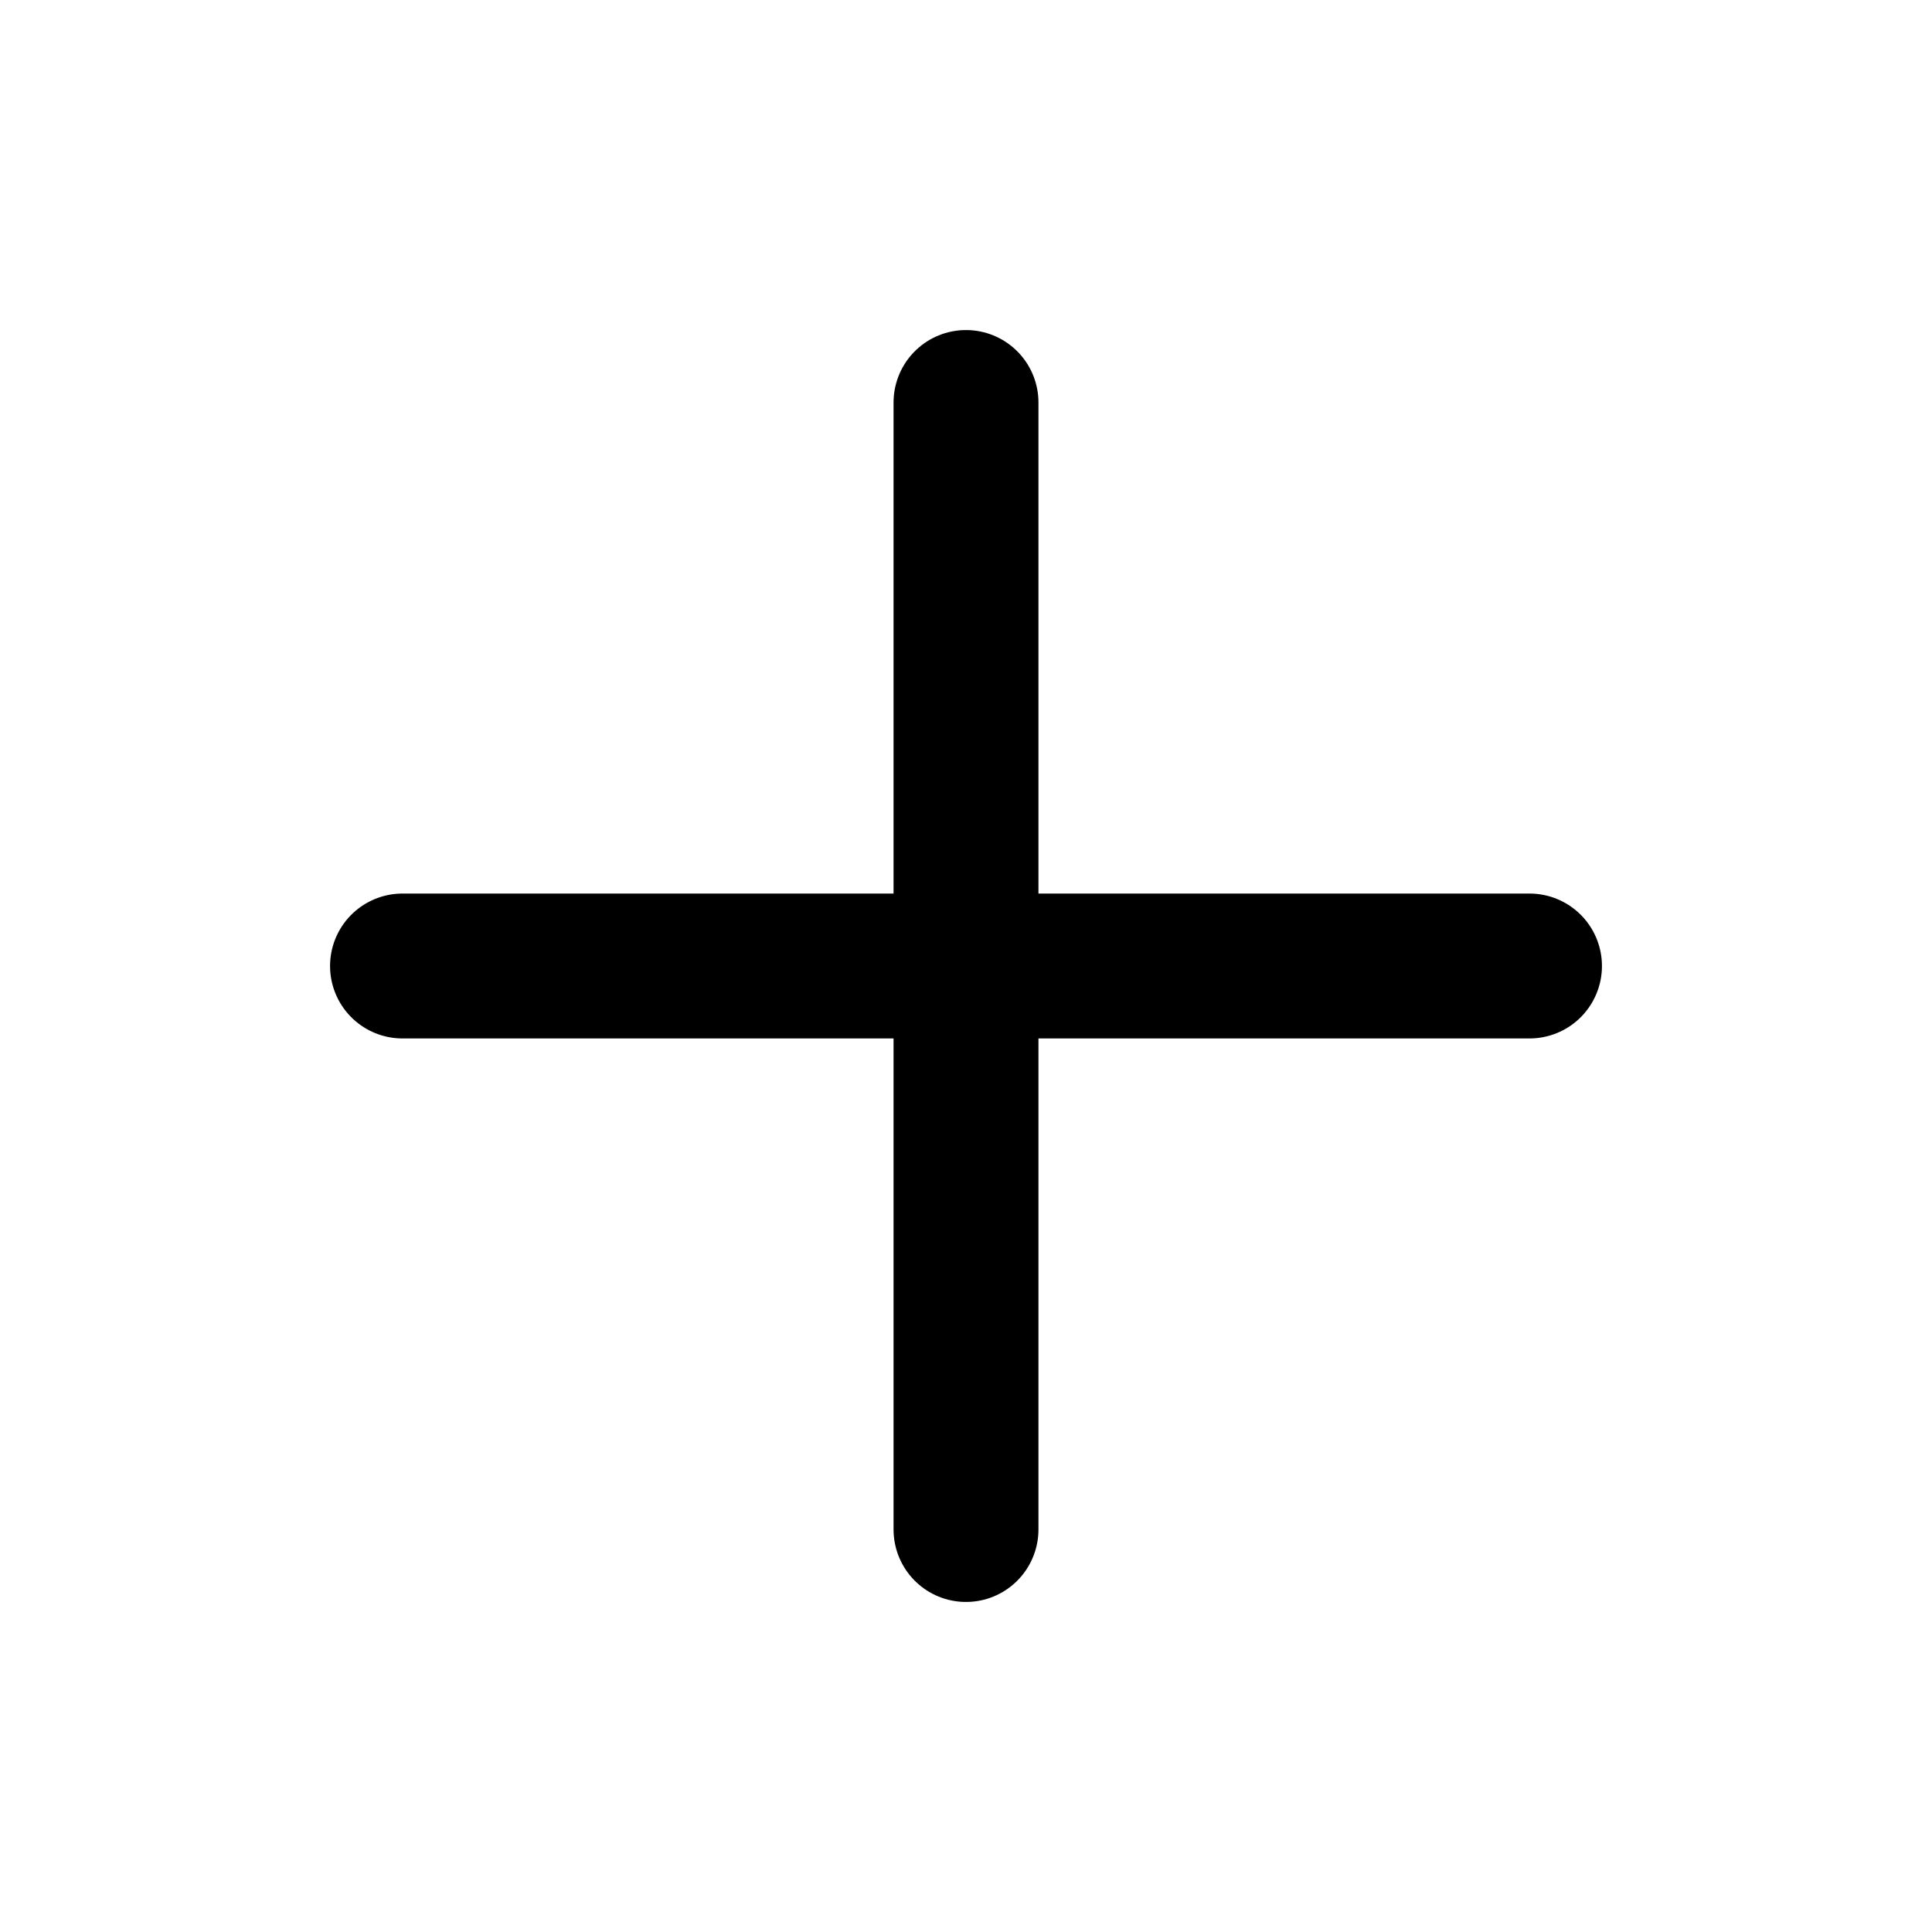
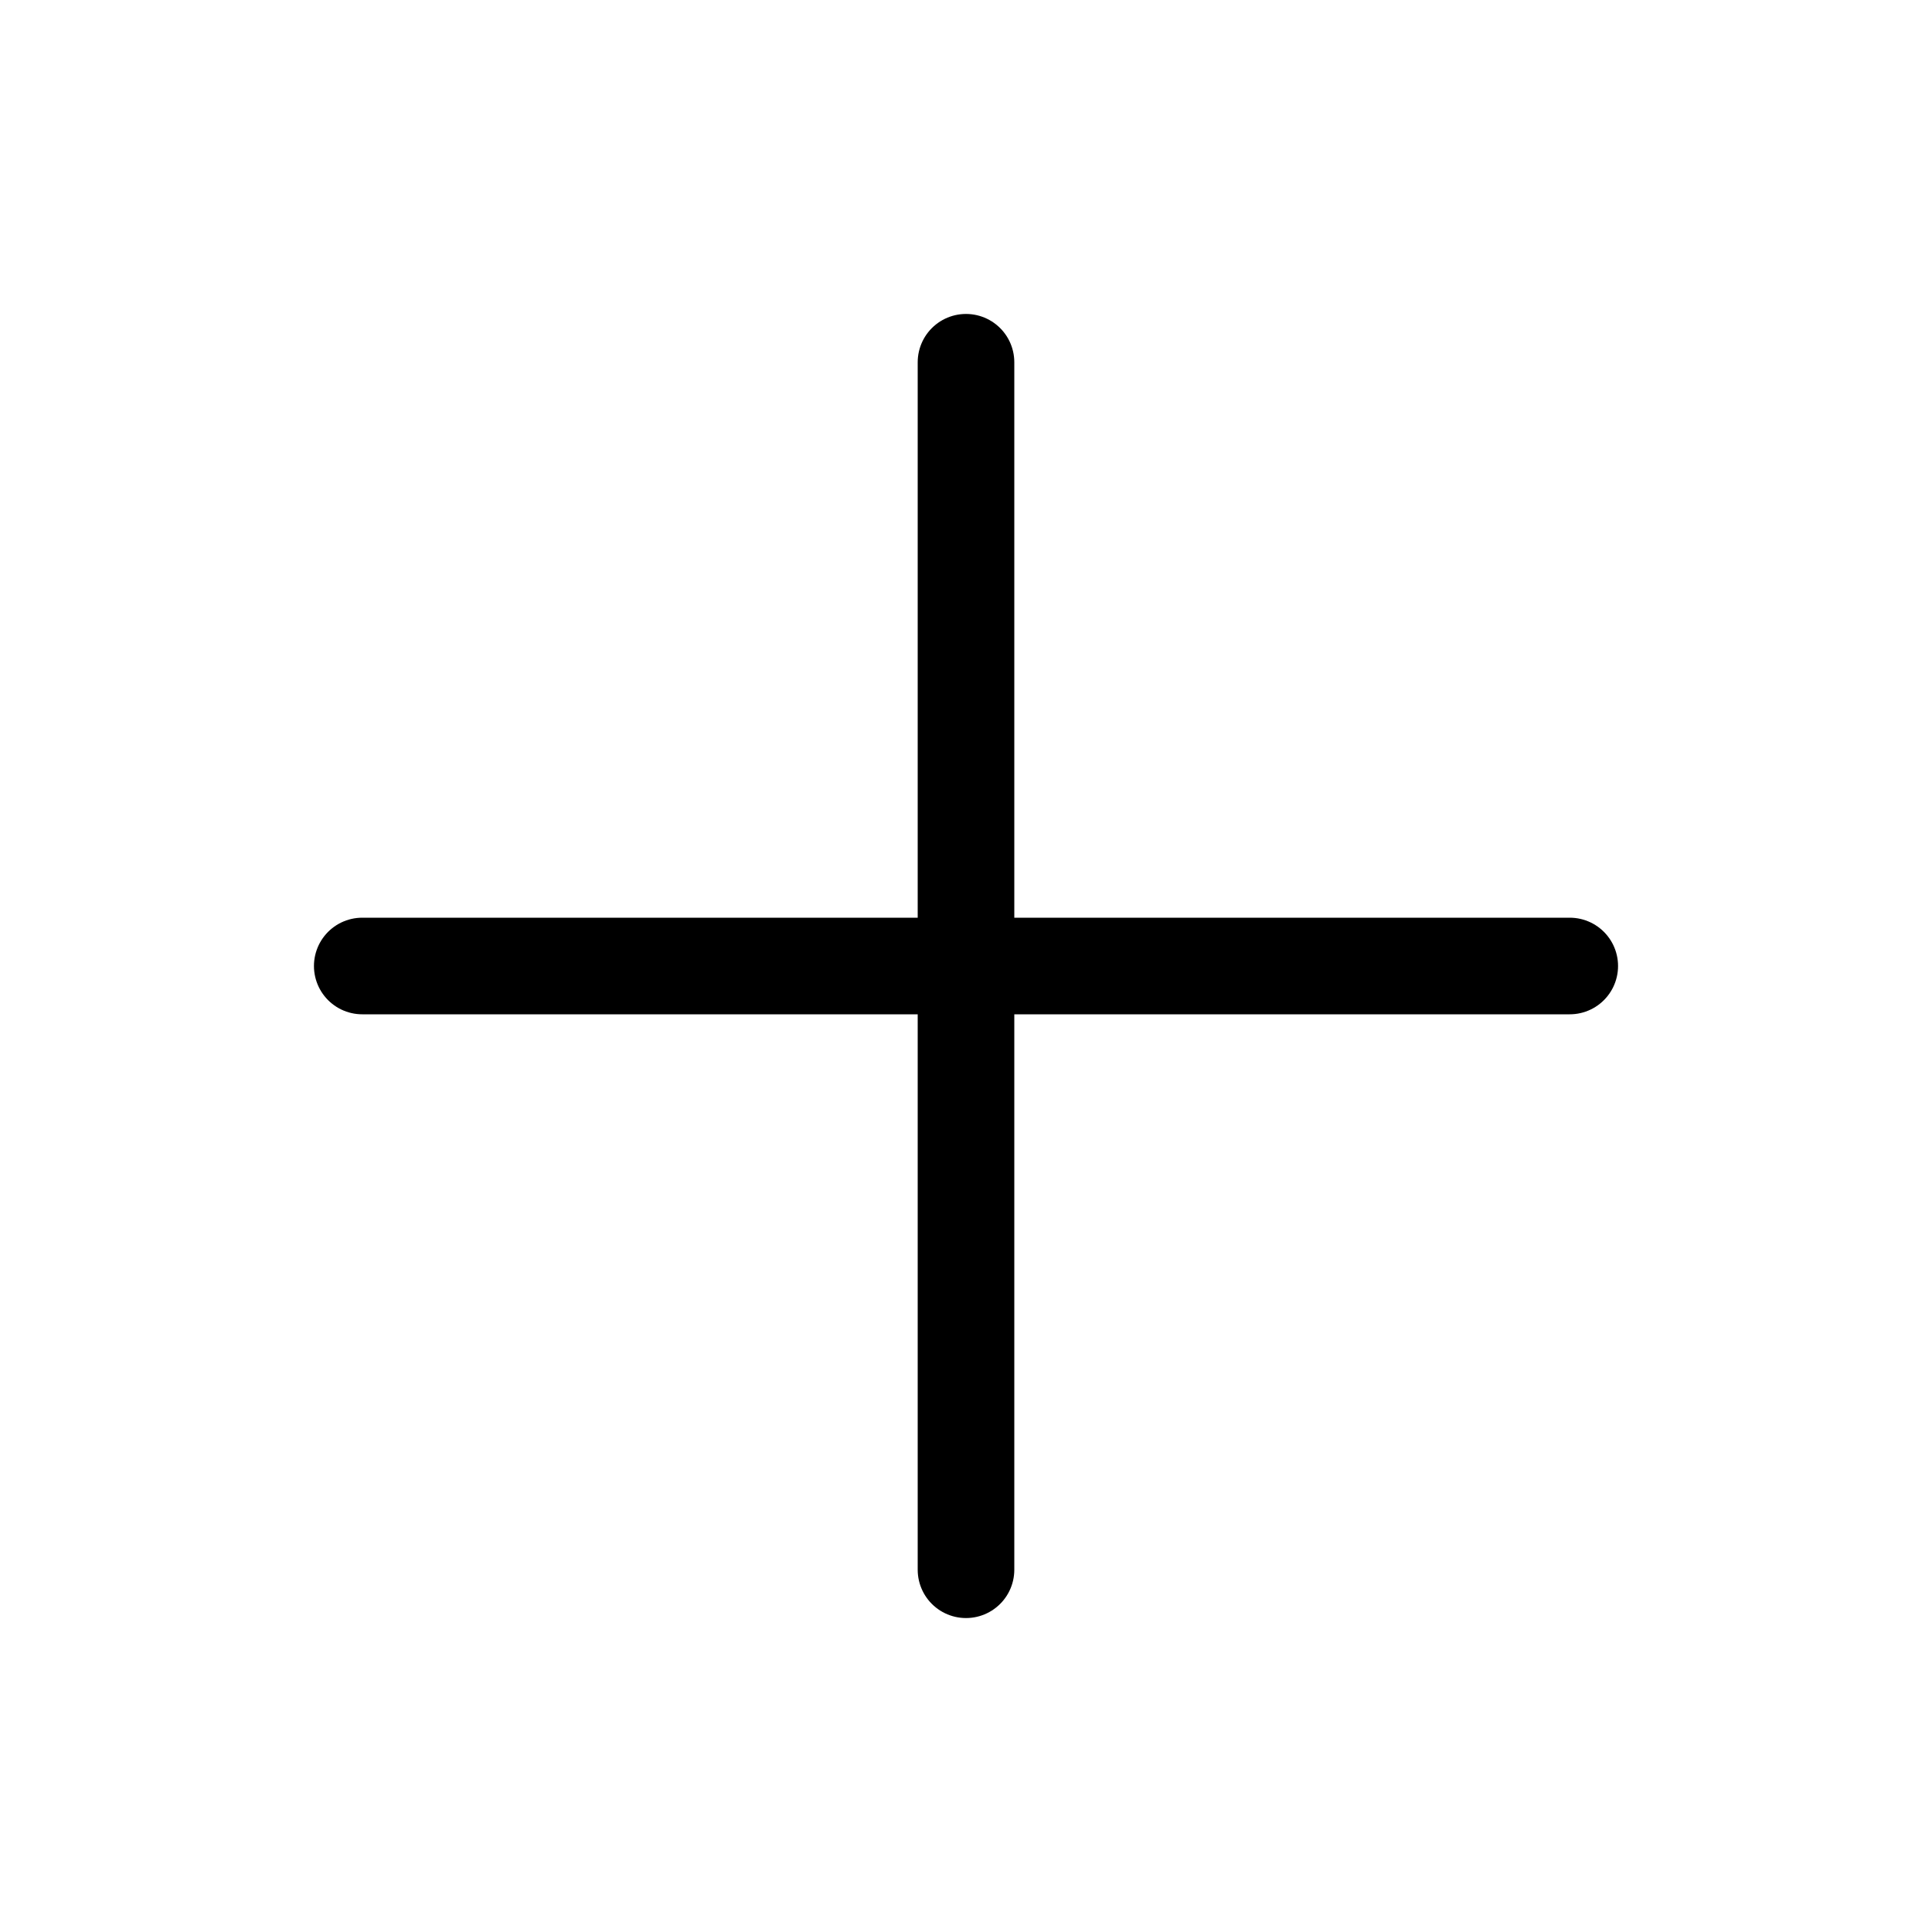
- <svg xmlns="http://www.w3.org/2000/svg" viewBox="0 0 24 24" fill="none" stroke="currentColor" stroke-width="1.8" stroke-linecap="round" stroke-linejoin="round" role="img" aria-label="Post a plan">
-   <path d="M12 5v14M5 12h14" />
+ <svg xmlns="http://www.w3.org/2000/svg" viewBox="0 0 32 32" fill="none" stroke="currentColor" stroke-width="1.6" stroke-linecap="round" stroke-linejoin="round" role="img" aria-label="Post a plan">
+   <path d="M16 6v20M6 16h20" />
</svg>
